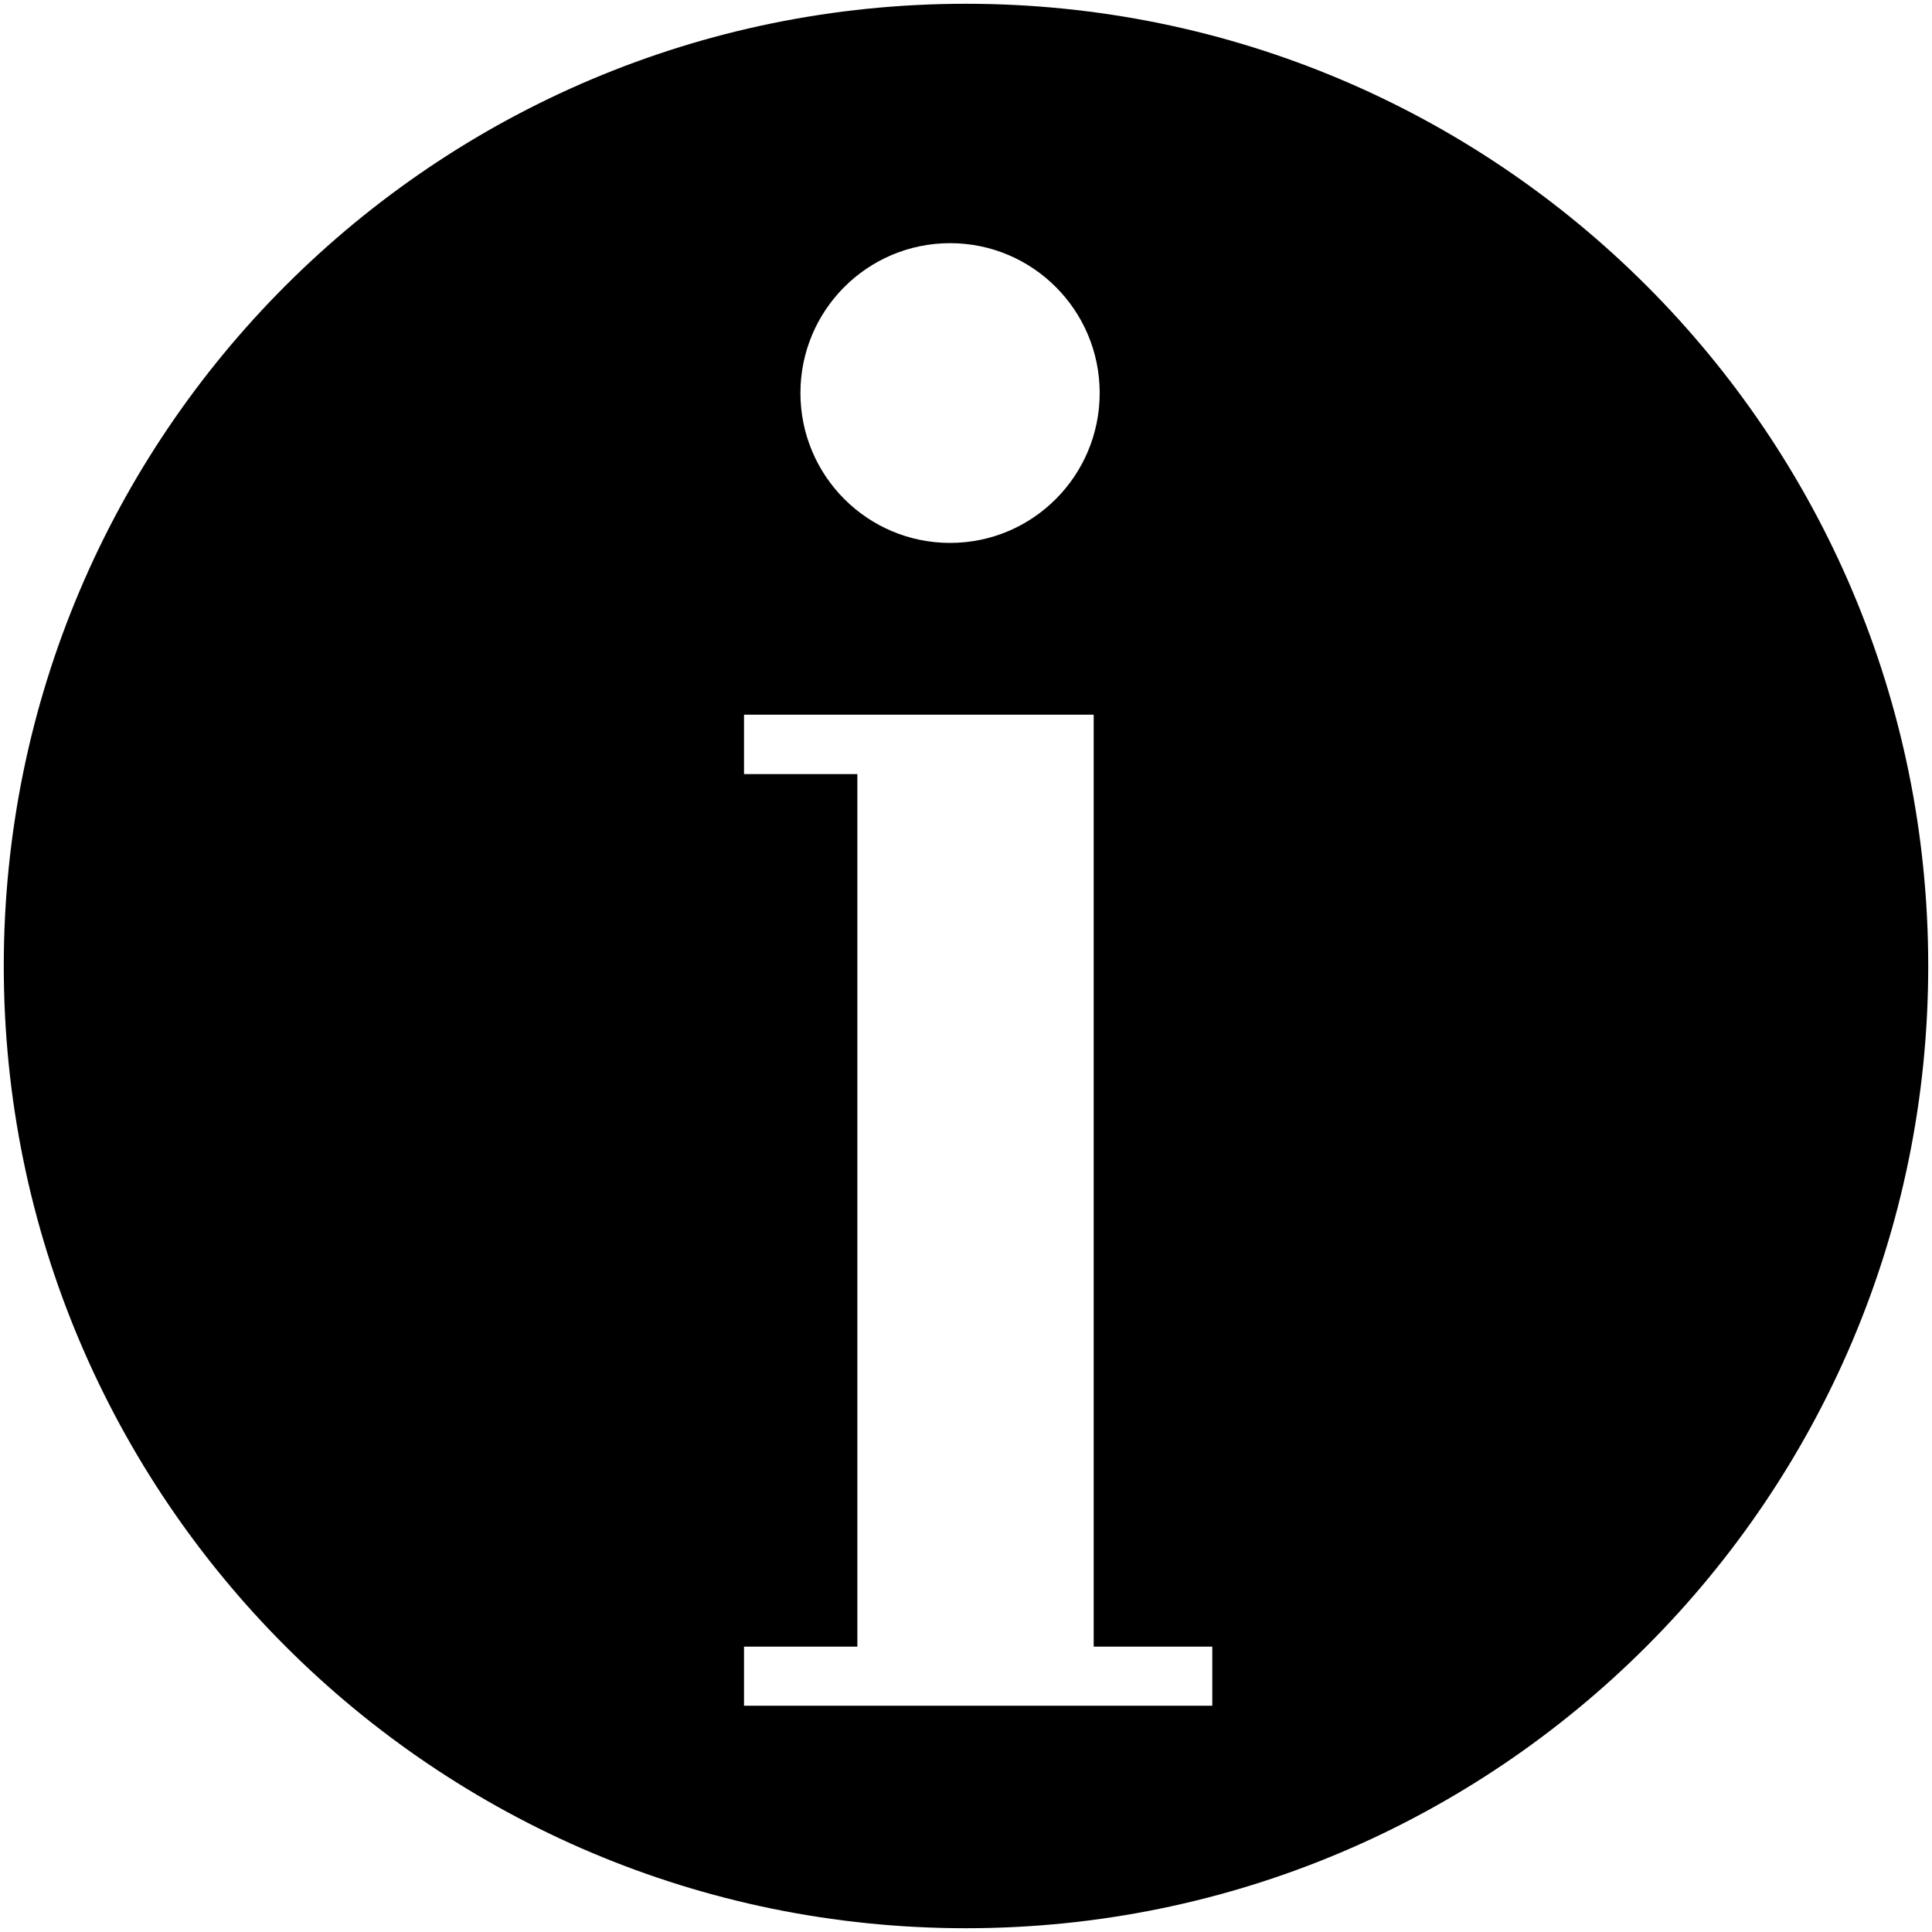
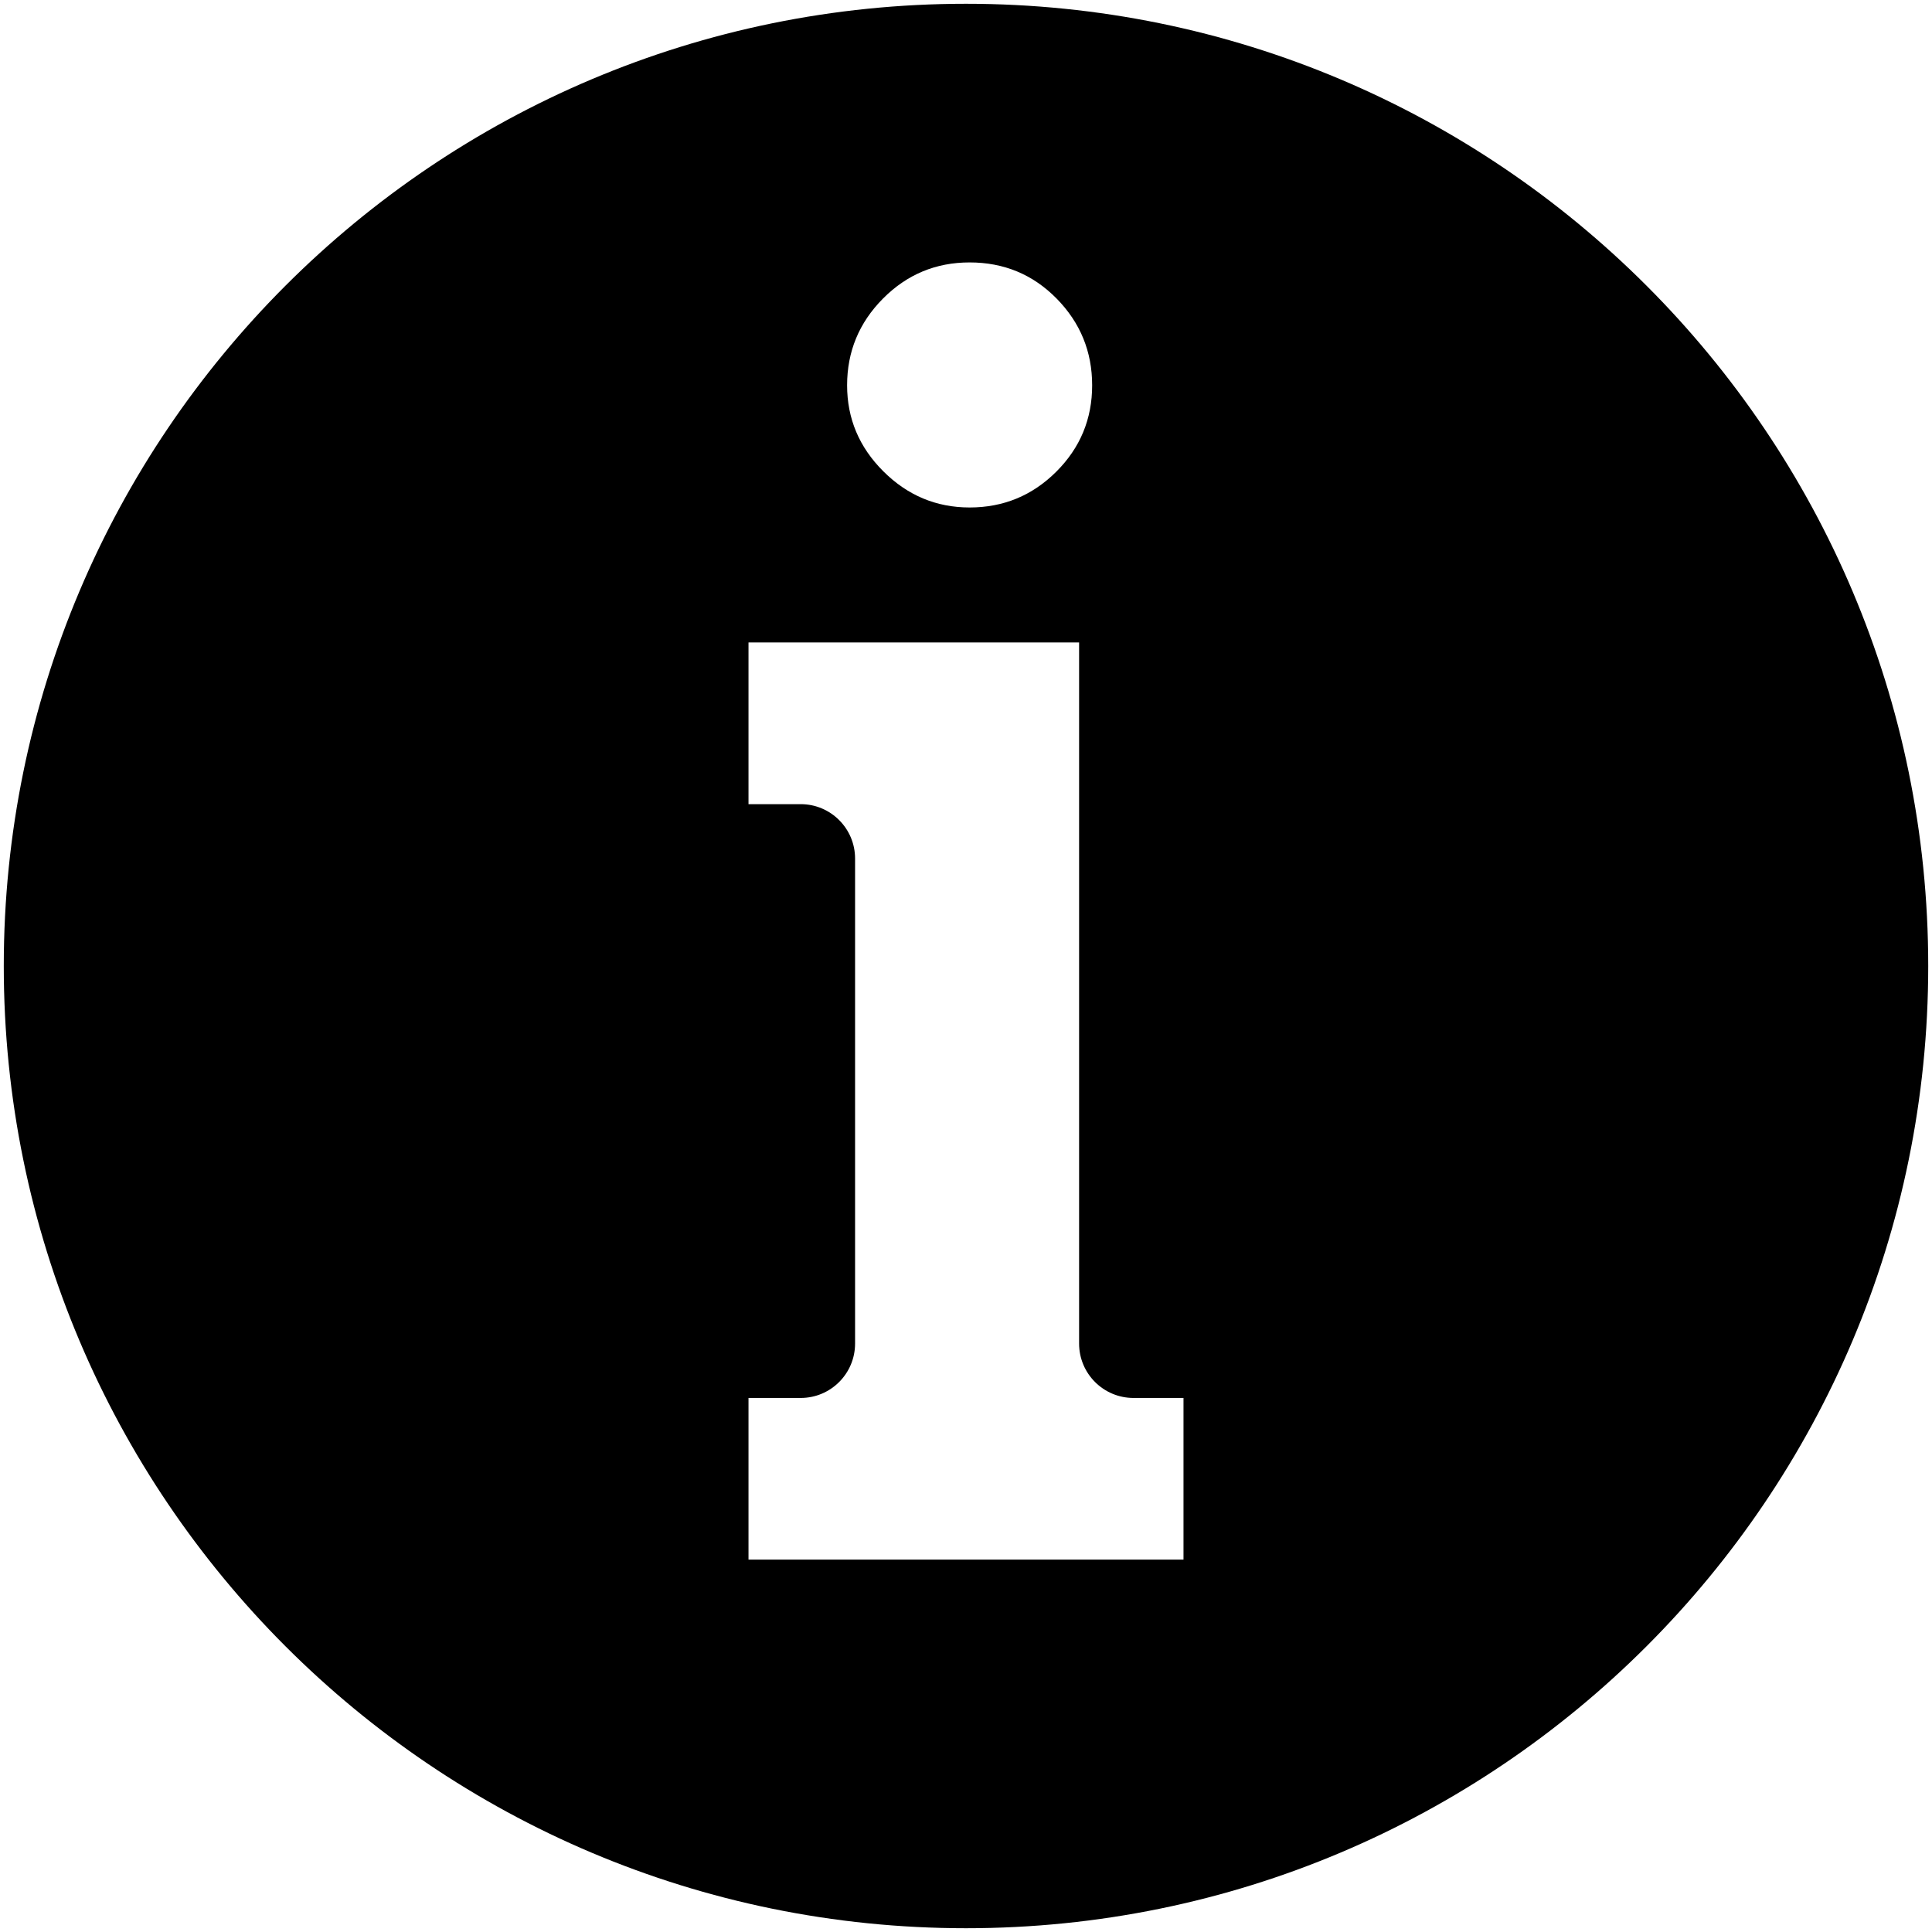
<svg xmlns="http://www.w3.org/2000/svg" width="100%" height="100%" viewBox="0 0 512 512" version="1.1" xml:space="preserve" style="fill-rule:evenodd;clip-rule:evenodd;stroke-linejoin:round;stroke-miterlimit:1.414;">
-   <path d="M511,256c0,140.847 -114.155,255 -255,255c-140.828,0 -255,-114.153 -255,-255c0,-140.864 114.172,-255 255,-255c140.845,0 255,114.136 255,255ZM197.171,189.402l0,15.744l30.04,0l0,231.231l-30.04,0l0,15.659l124.101,0l0,-15.659l-31.433,0l0,-246.975l-92.668,0ZM291.428,104.143c0,21.915 -17.714,39.734 -39.644,39.734c-21.947,0 -39.661,-17.819 -39.661,-39.734c0,-21.882 17.714,-39.701 39.661,-39.701c21.93,0 39.644,17.819 39.644,39.701Z" style="fill:#000;" />
+   <path d="M313.639,413.318l-115.278,0l0,-42.845l13.826,0c7.962,0 14.417,-6.454 14.417,-14.417l0,-128.53c0,-7.962 -6.455,-14.417 -14.417,-14.417l-13.826,0l0,-42.846l87.611,0l0,185.793c0,7.963 6.455,14.417 14.417,14.417l13.25,0l0,42.845ZM234.001,79.125c6.34,-6.385 13.992,-9.579 22.959,-9.579c9.094,0 16.778,3.194 23.056,9.579c6.274,6.386 9.415,14.047 9.415,22.987c0,8.94 -3.171,16.572 -9.51,22.893c-6.342,6.323 -13.997,9.481 -22.961,9.481c-8.837,0 -16.46,-3.191 -22.863,-9.577c-6.406,-6.384 -9.606,-13.983 -9.606,-22.797c0,-8.94 3.17,-16.601 9.51,-22.987M256,1c-140.828,0 -255,114.136 -255,255c0,140.847 114.172,255 255,255c140.845,0 255,-114.153 255,-255c0,-140.864 -114.155,-255 -255,-255" style="fill:#000;fill-rule:nonzero;" />
</svg>
